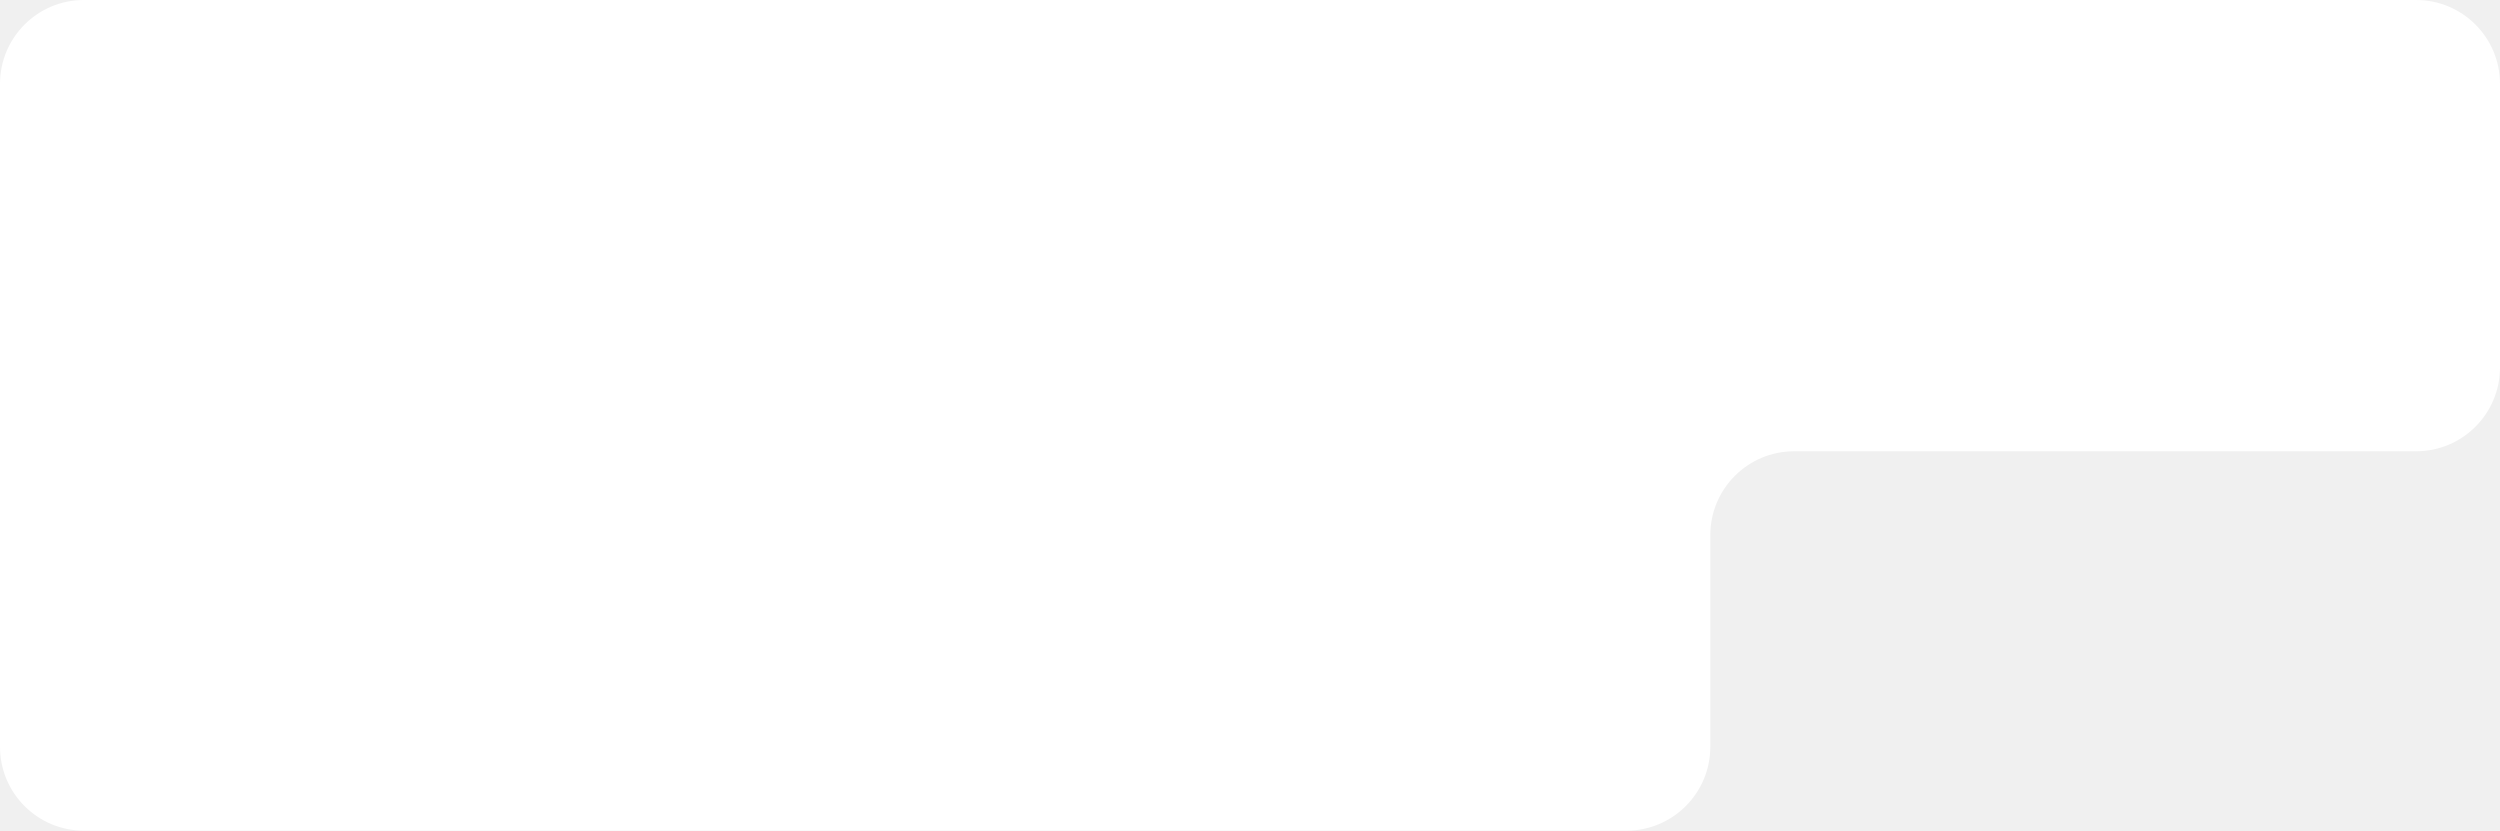
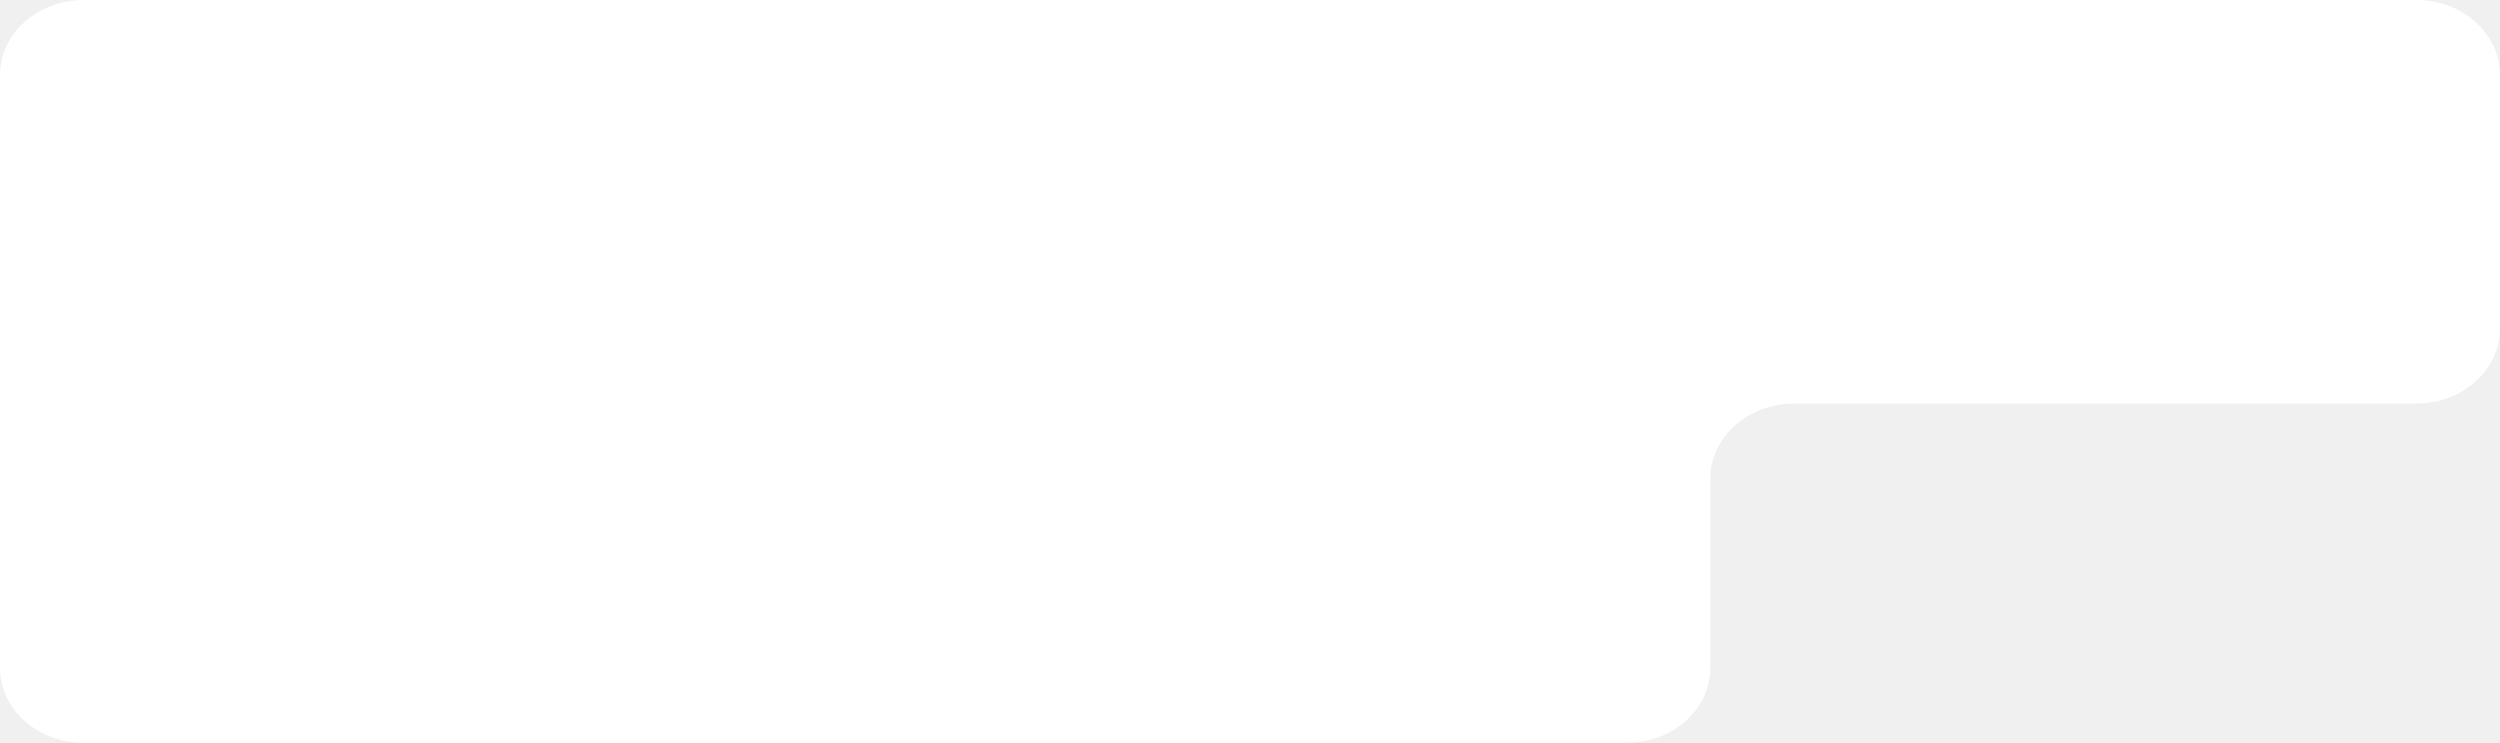
- <svg xmlns="http://www.w3.org/2000/svg" width="626" height="208" viewBox="0 0 626 208" fill="none">
-   <path d="M605 0H21C9.402 0 0 9.402 0 21V187C0 198.598 9.402 208 21 208H407.26C418.858 208 428.26 198.598 428.26 187V134C428.26 122.402 437.662 113 449.26 113H605C616.598 113 626 103.598 626 92V21C626 9.402 616.598 0 605 0Z" fill="white" />
+ <svg xmlns="http://www.w3.org/2000/svg" width="700" height="208" viewBox="0 0 700 208" fill="none">
+   <g clip-path="url(#clip0_306_2)">
+     <path d="M676.518 0H23.482C10.513 0 0 9.402 0 21V187C0 198.598 10.513 208 23.482 208H455.403C468.372 208 478.885 198.598 478.885 187V134C478.885 122.402 489.398 113 502.367 113H676.518C689.487 113 700 103.598 700 92V21C700 9.402 689.487 0 676.518 0Z" fill="white" />
+   </g>
+   <defs>
+     <clipPath id="clip0_306_2">
+       <rect width="700" height="208" fill="white" />
+     </clipPath>
+   </defs>
</svg>
